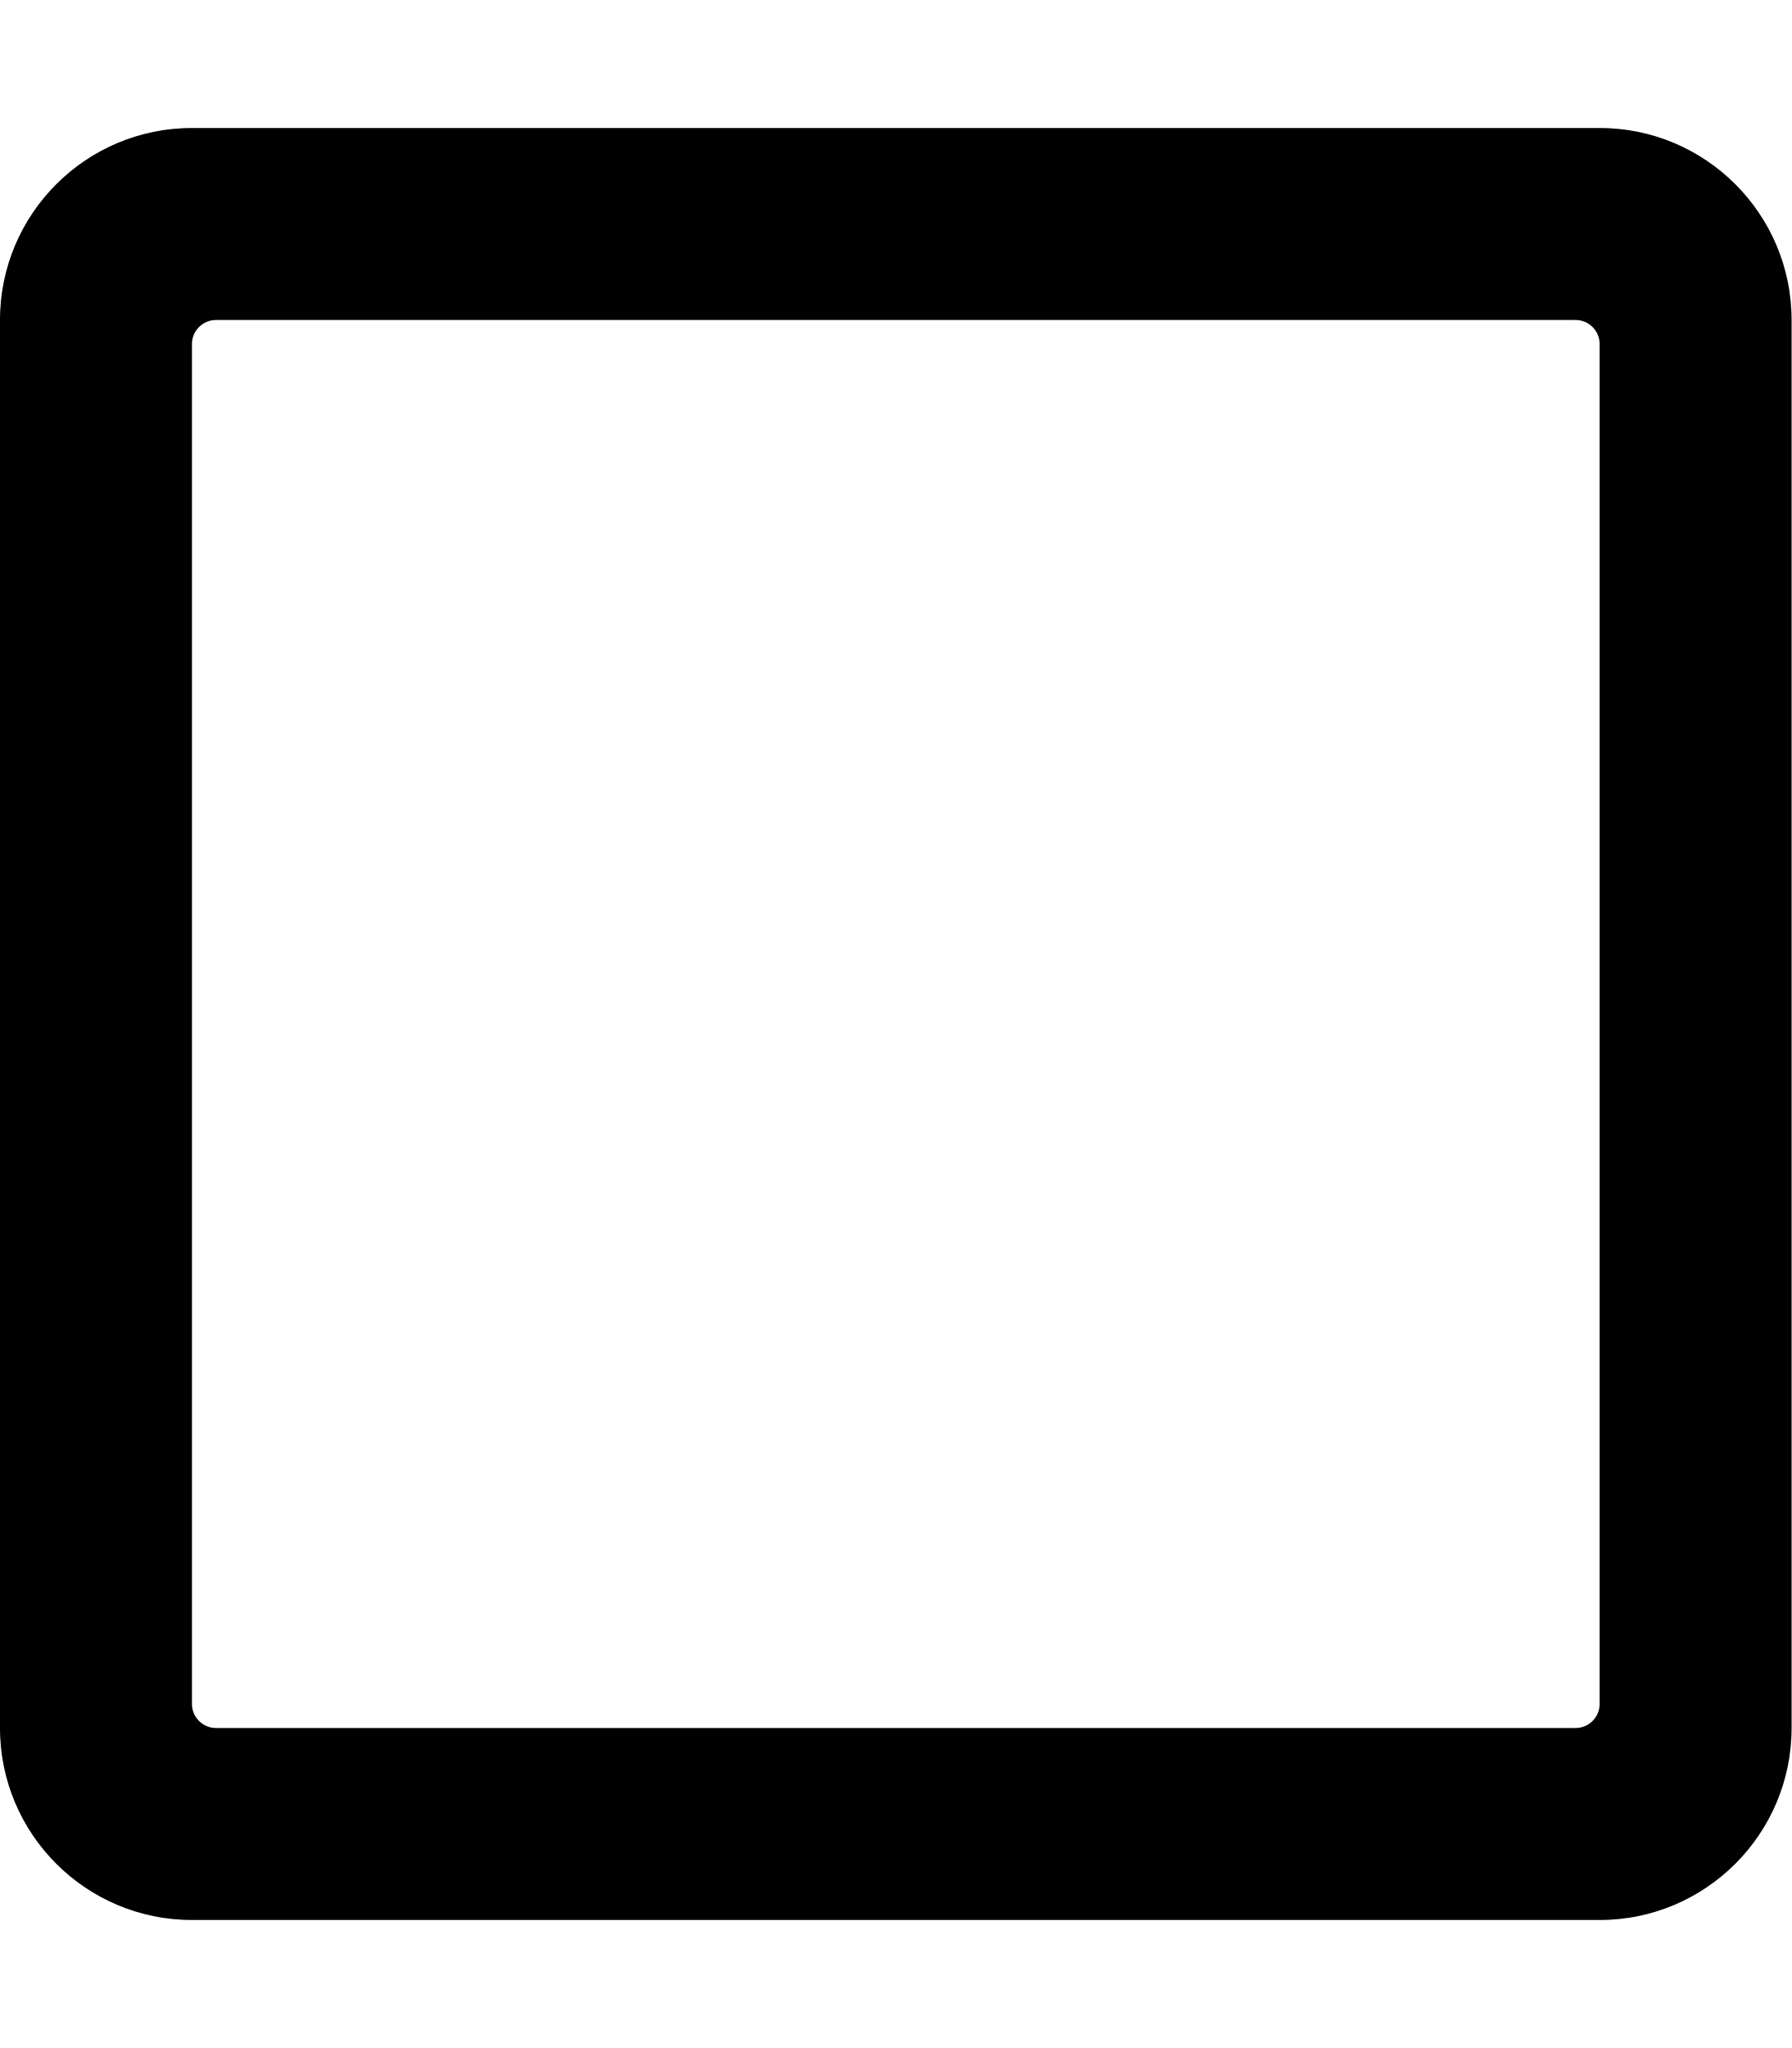
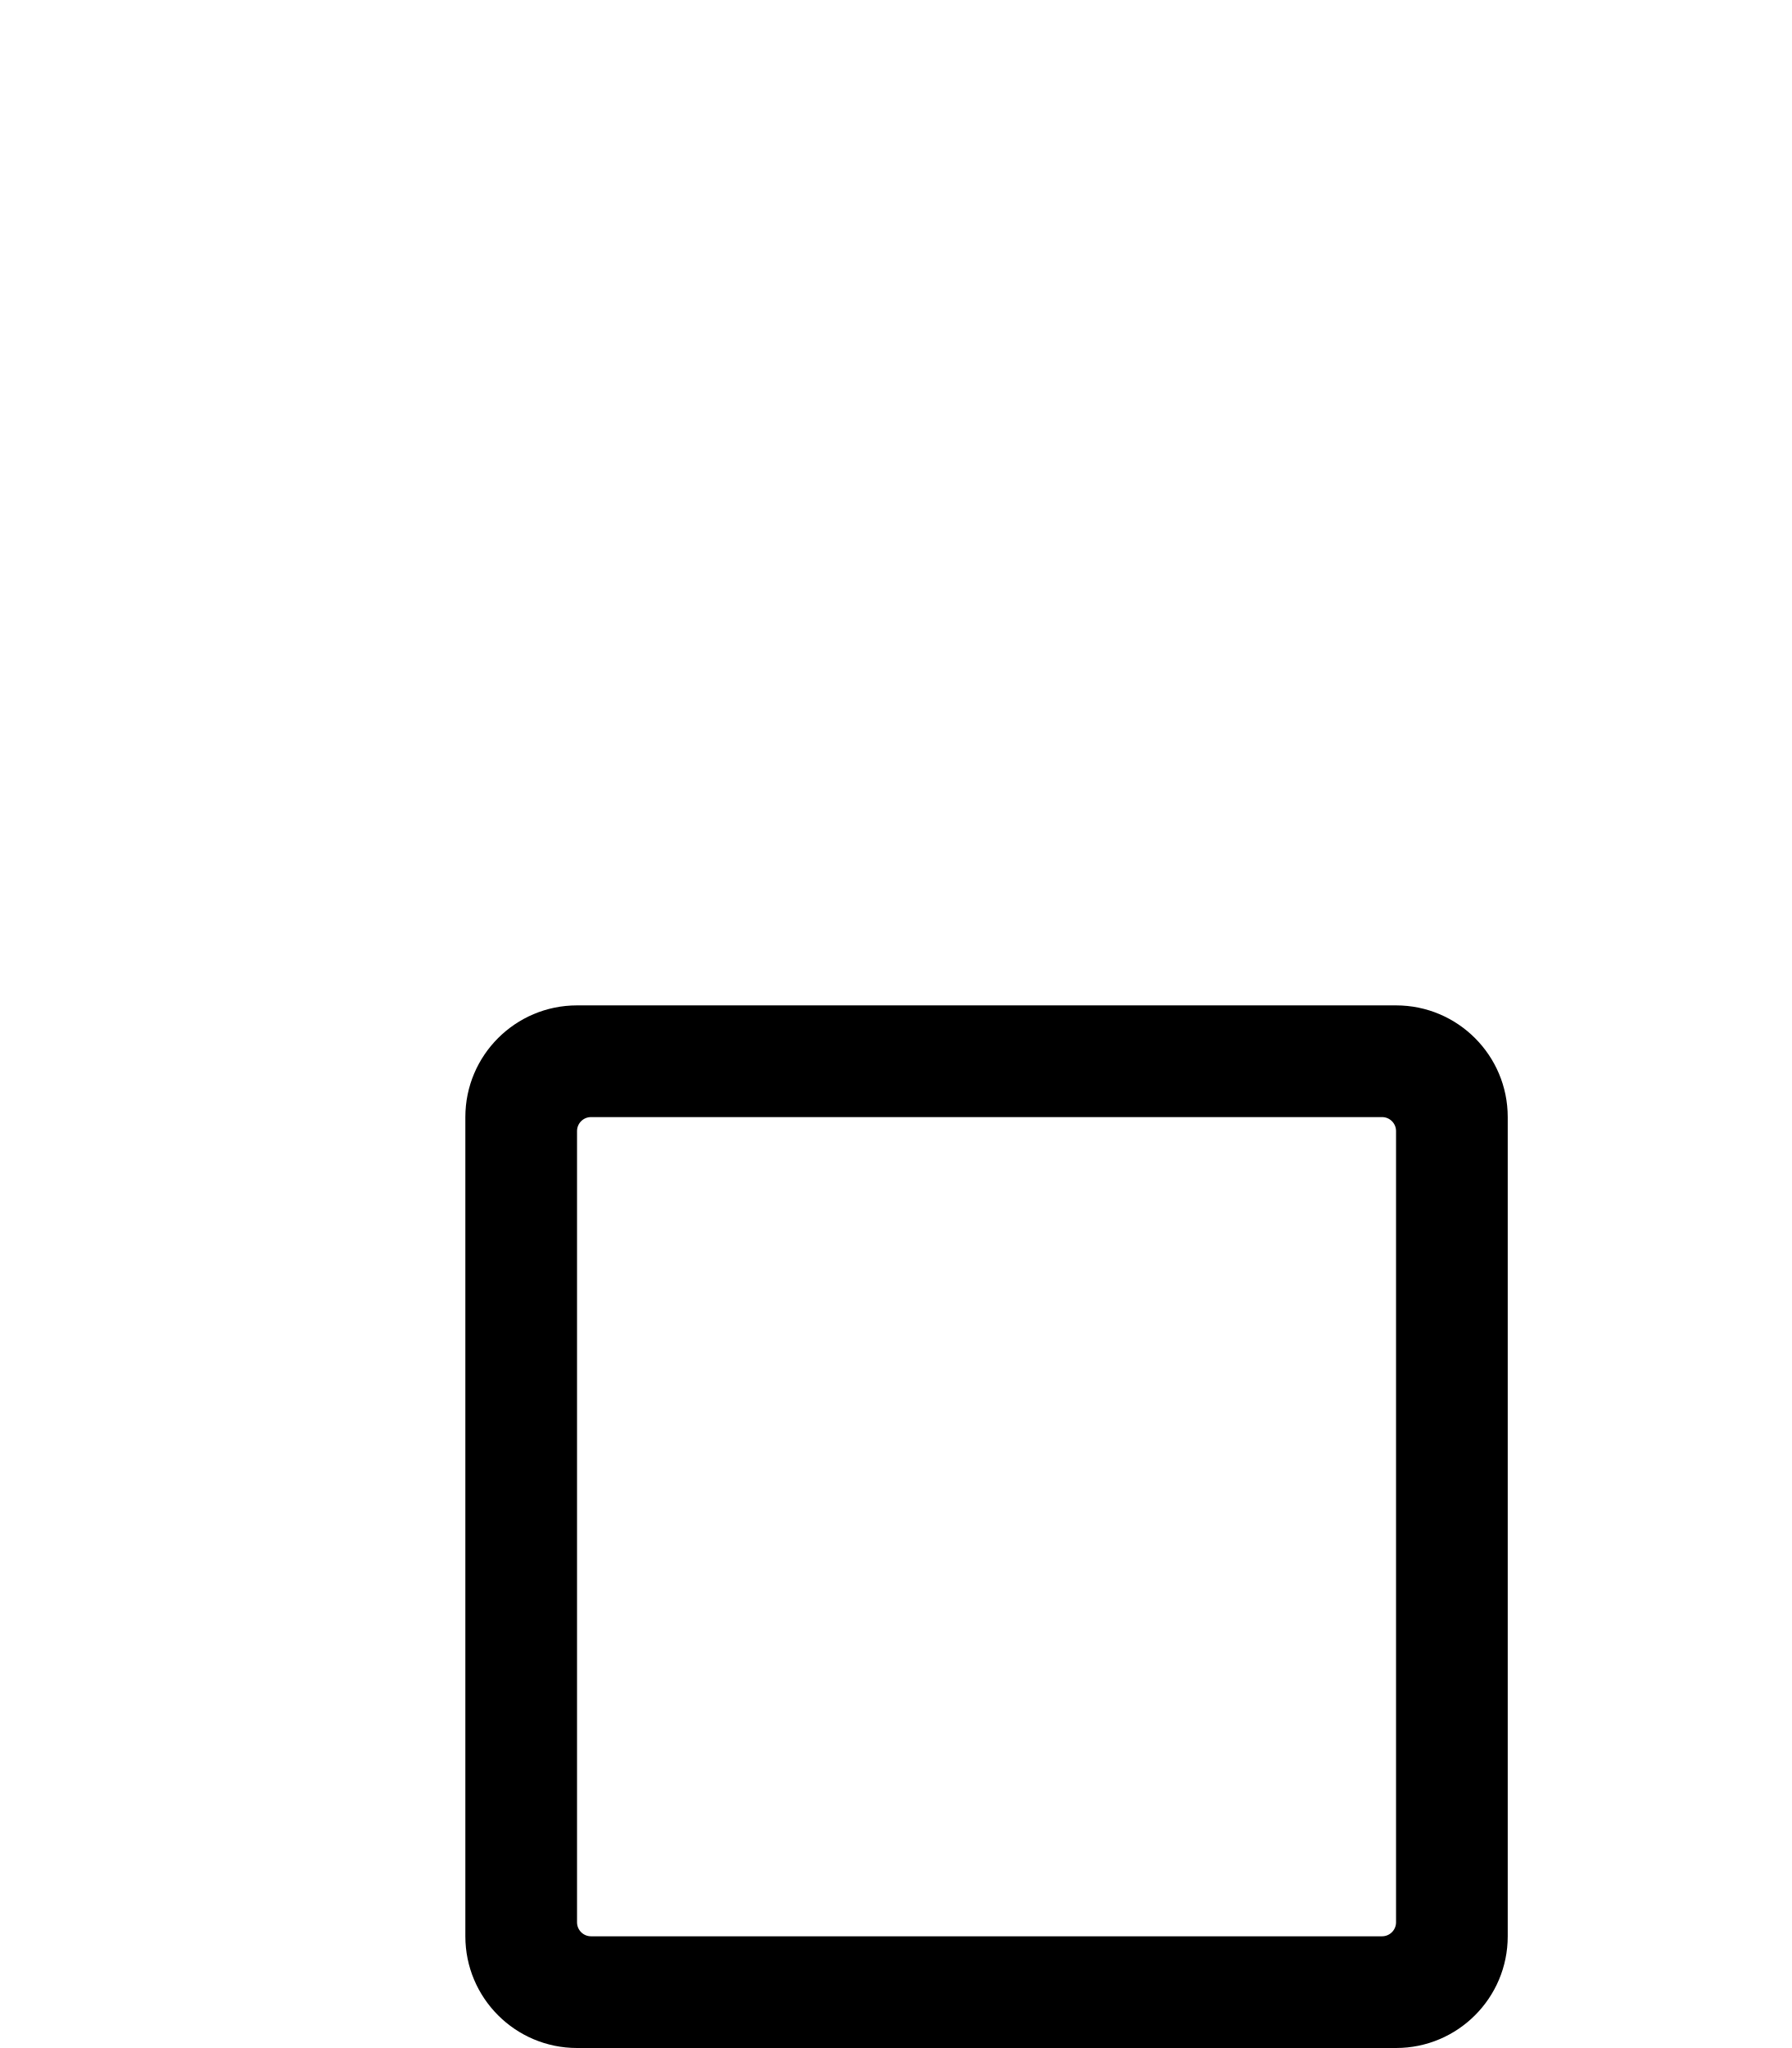
- <svg xmlns="http://www.w3.org/2000/svg" aria-hidden="true" data-prefix="far" data-icon="square" class="svg-inline--fa fa-square fa-w-14" role="img" viewBox="0 0 448 512">
+ <svg xmlns="http://www.w3.org/2000/svg" aria-hidden="true" data-prefix="far" data-icon="square" class="svg-inline--fa fa-square fa-w-714" role="img" viewBox="-200 -400 770 880">
  <path d="M400 32H48C21.5 32 0 53.5 0 80v352c0 26.5 21.5 48 48 48h352c26.5 0 48-21.5 48-48V80c0-26.5-21.5-48-48-48zm-6 400H54c-3.3 0-6-2.7-6-6V86c0-3.3 2.7-6 6-6h340c3.3 0 6 2.7 6 6v340c0 3.3-2.7 6-6 6z" />
</svg>
